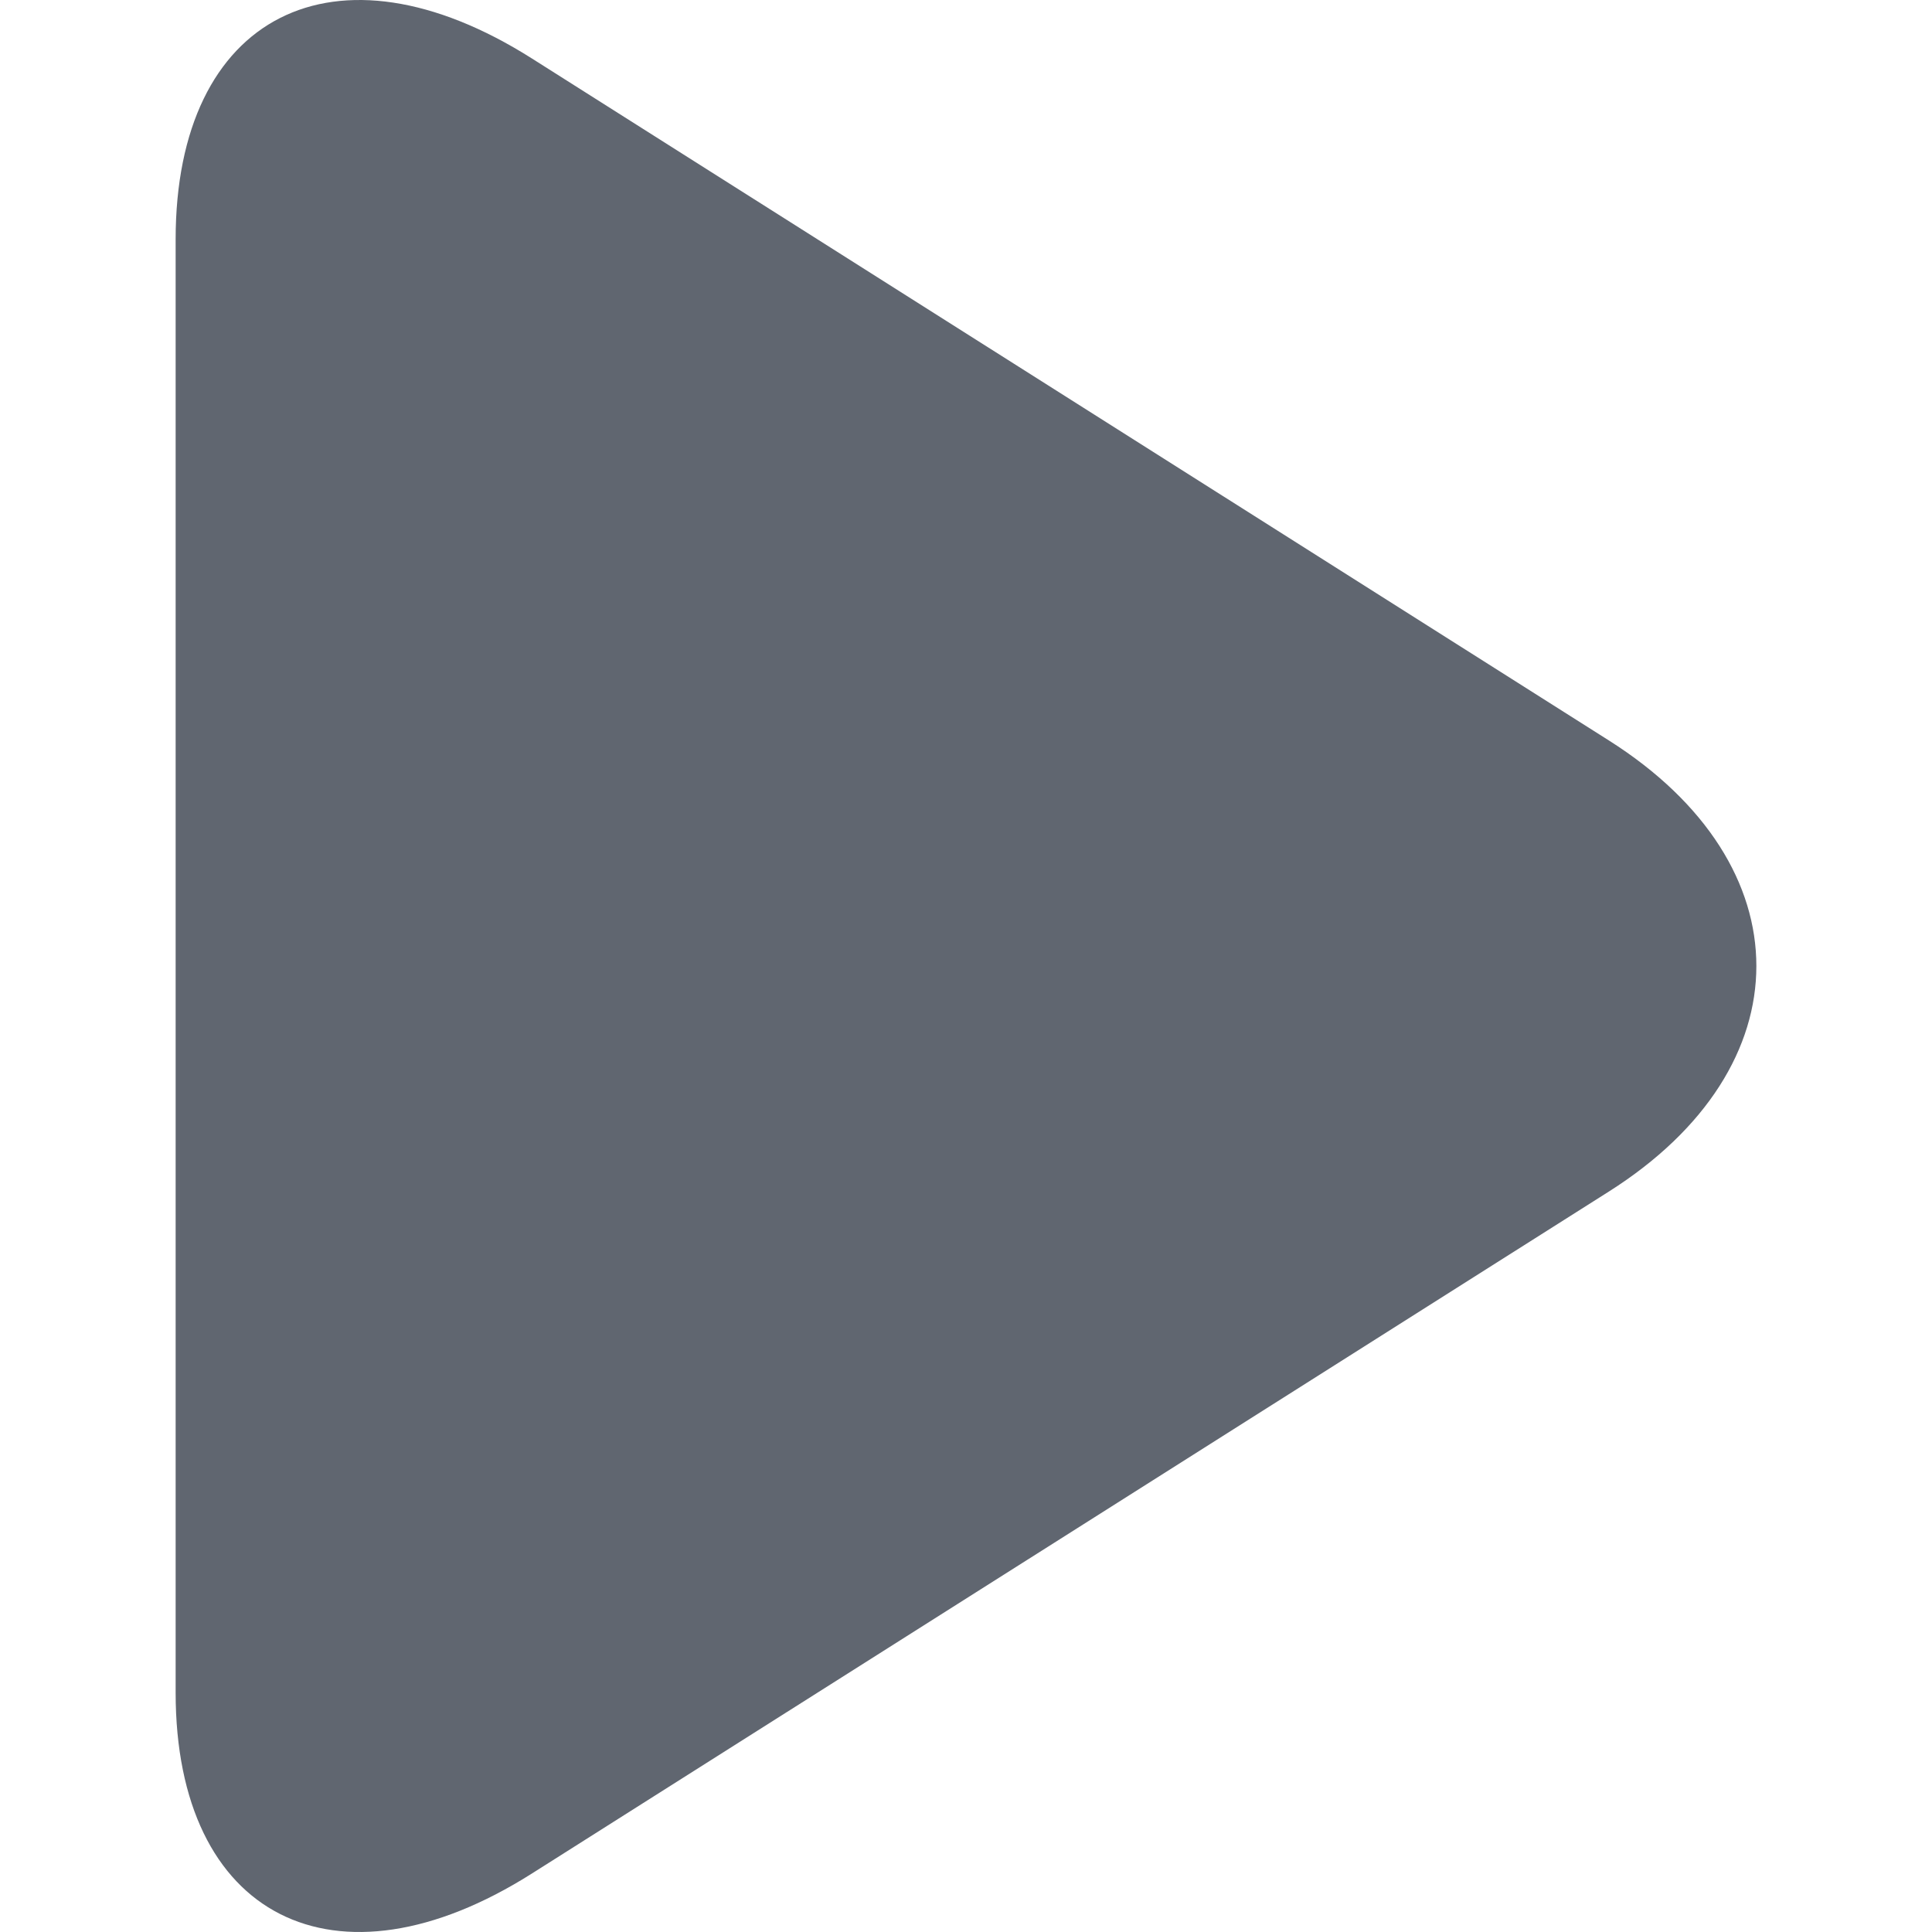
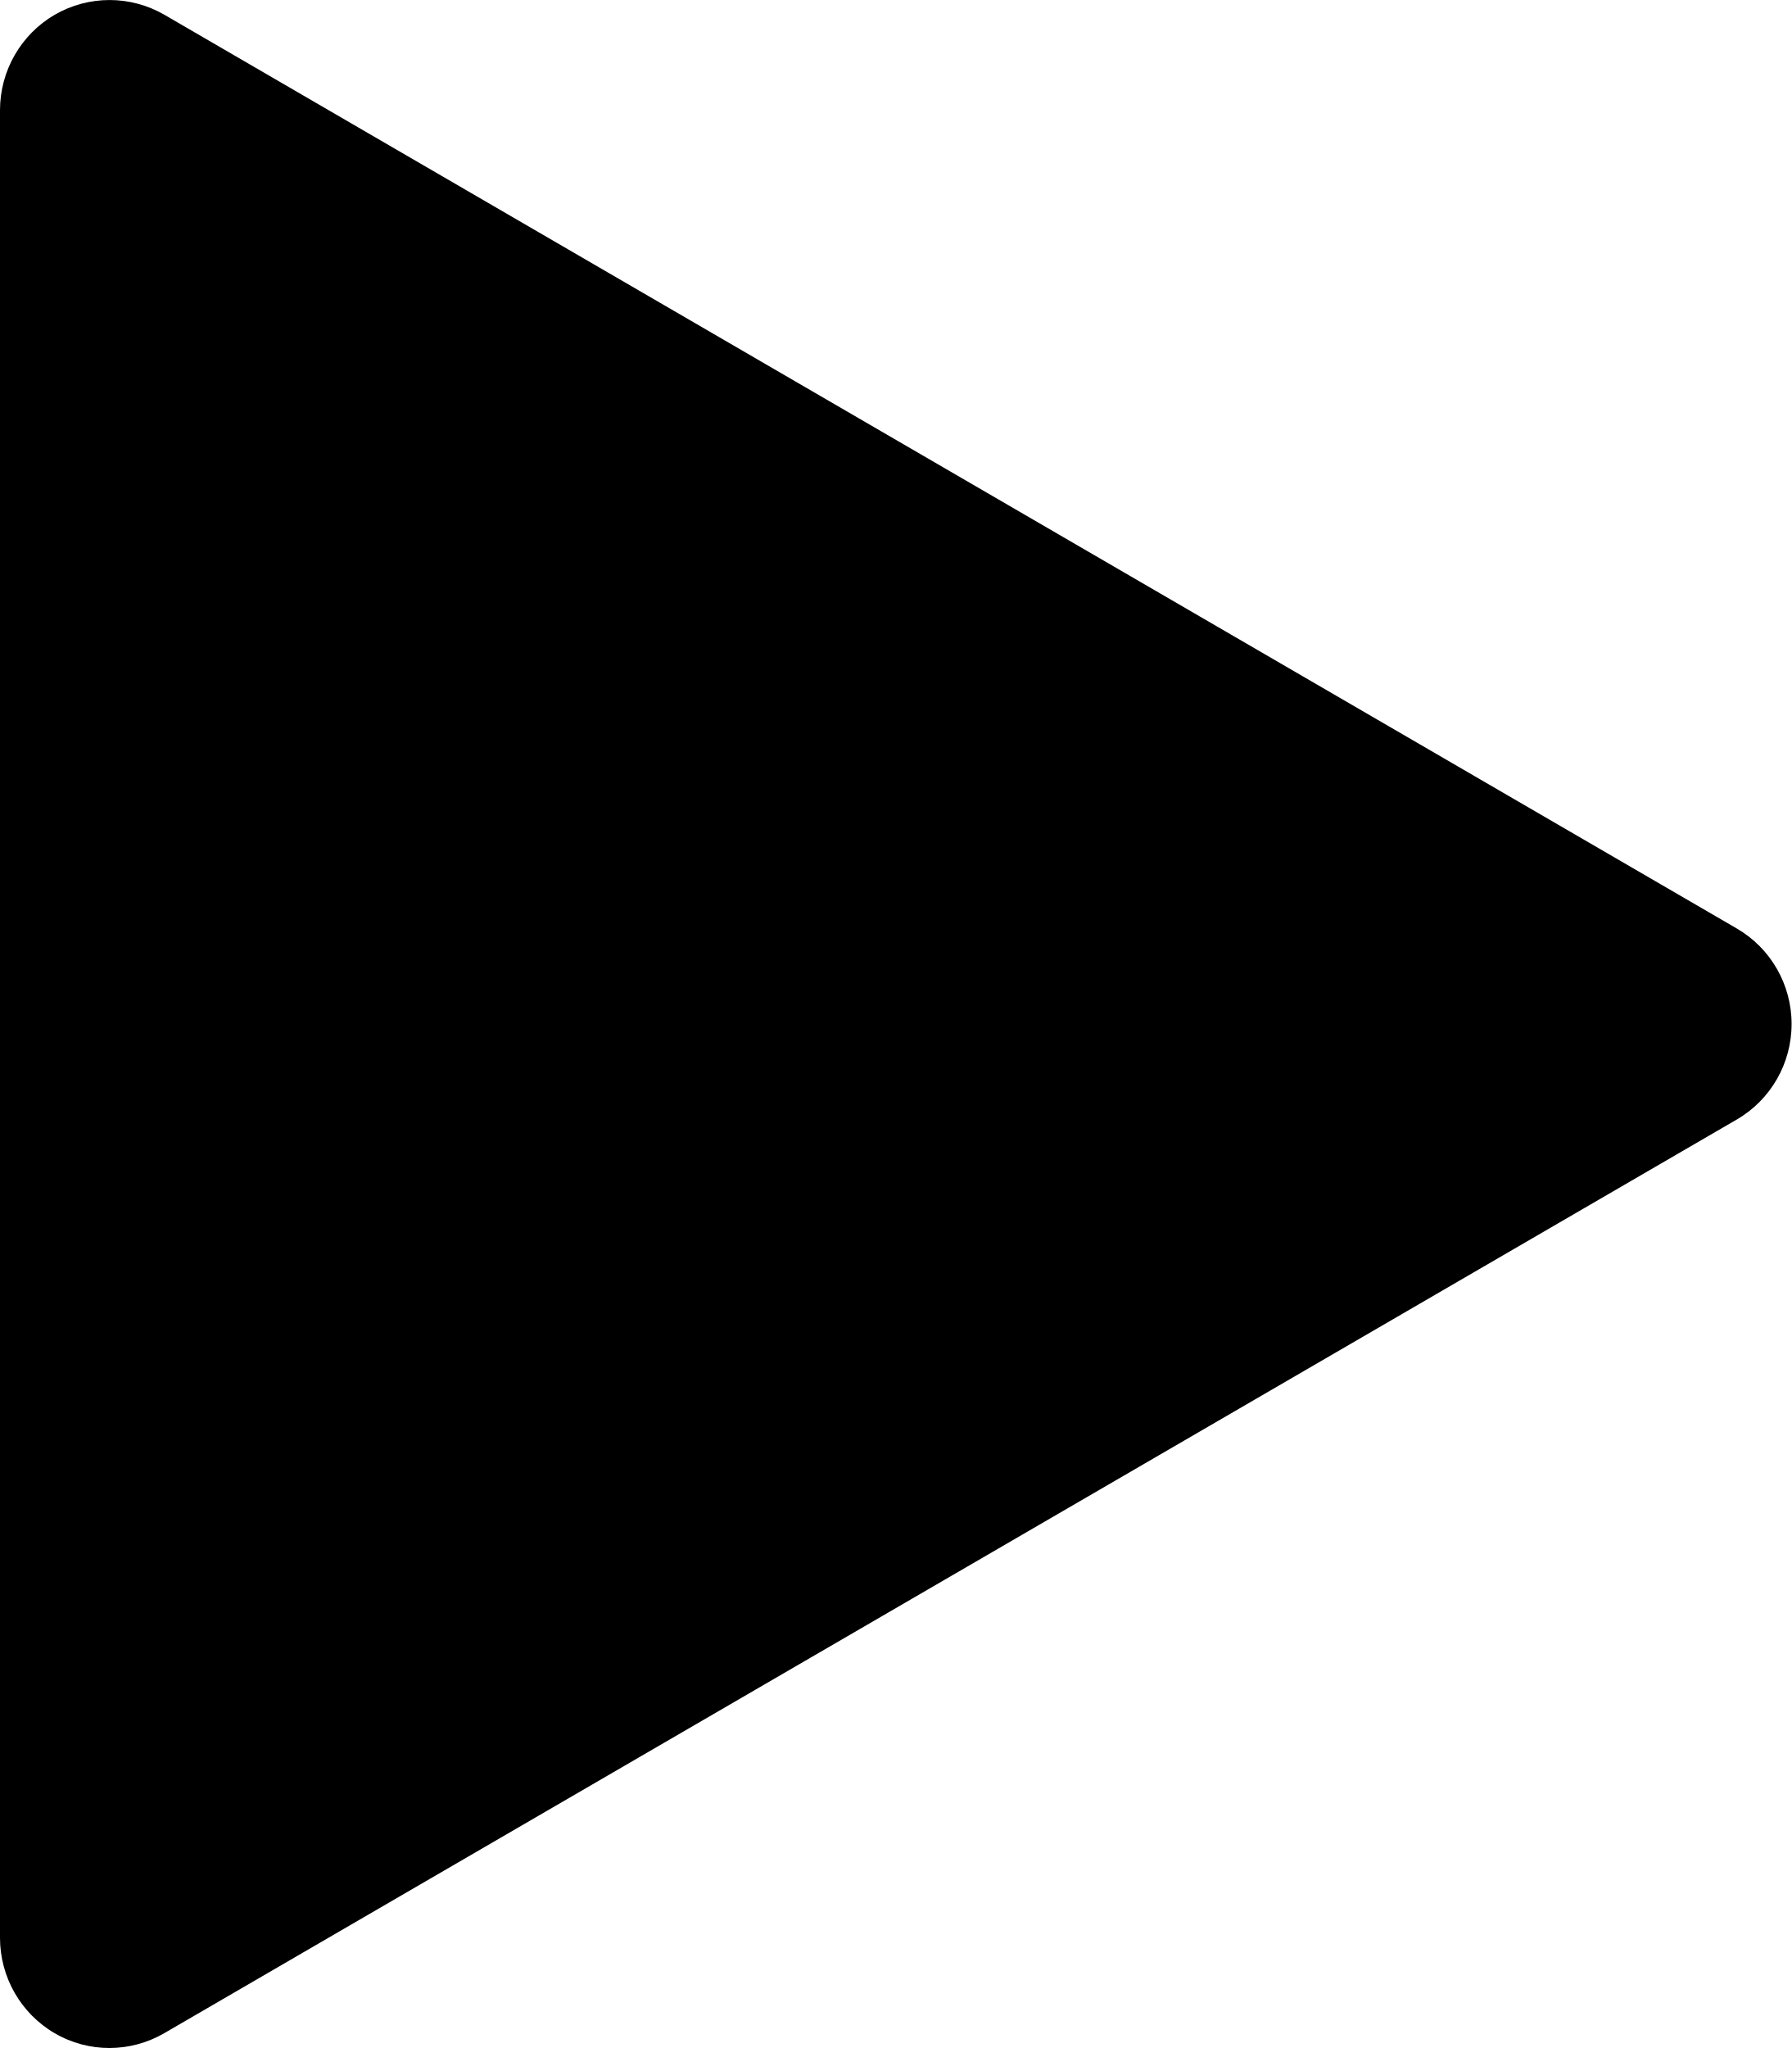
- <svg xmlns="http://www.w3.org/2000/svg" viewBox="0 0 1024 1024" version="1.1" p-id="1463">
-   <path d="M852.728 392.447C956.998 458.474 956.941 565.56 852.728 631.55L281.889 993.02C177.619 1059.046 93.091 1016.054 93.091 897.137L93.091 126.86C93.091 7.879 177.675-35.013 281.889 30.978L852.728 392.447 852.728 392.447Z" p-id="4494" fill="#606670" />
+ <svg xmlns="http://www.w3.org/2000/svg" viewBox="0 0 14 16" version="1.1" p-id="1463">
+   <path d="M13.572,7.254 L1.284,0.115 C1.019,-0.038 0.693,-0.038 0.428,0.115 C0.163,0.269 -1.83725092e-07,0.554 -1.83725092e-07,0.861 L-1.83725092e-07,15.139 C-0,15.446 0.163,15.731 0.428,15.885 C0.693,16.039 1.019,16.038 1.284,15.884 L13.572,8.746 C13.837,8.592 14,8.308 14,8 C14,7.692 13.837,7.408 13.572,7.254 Z" id="path-1" />
</svg>
